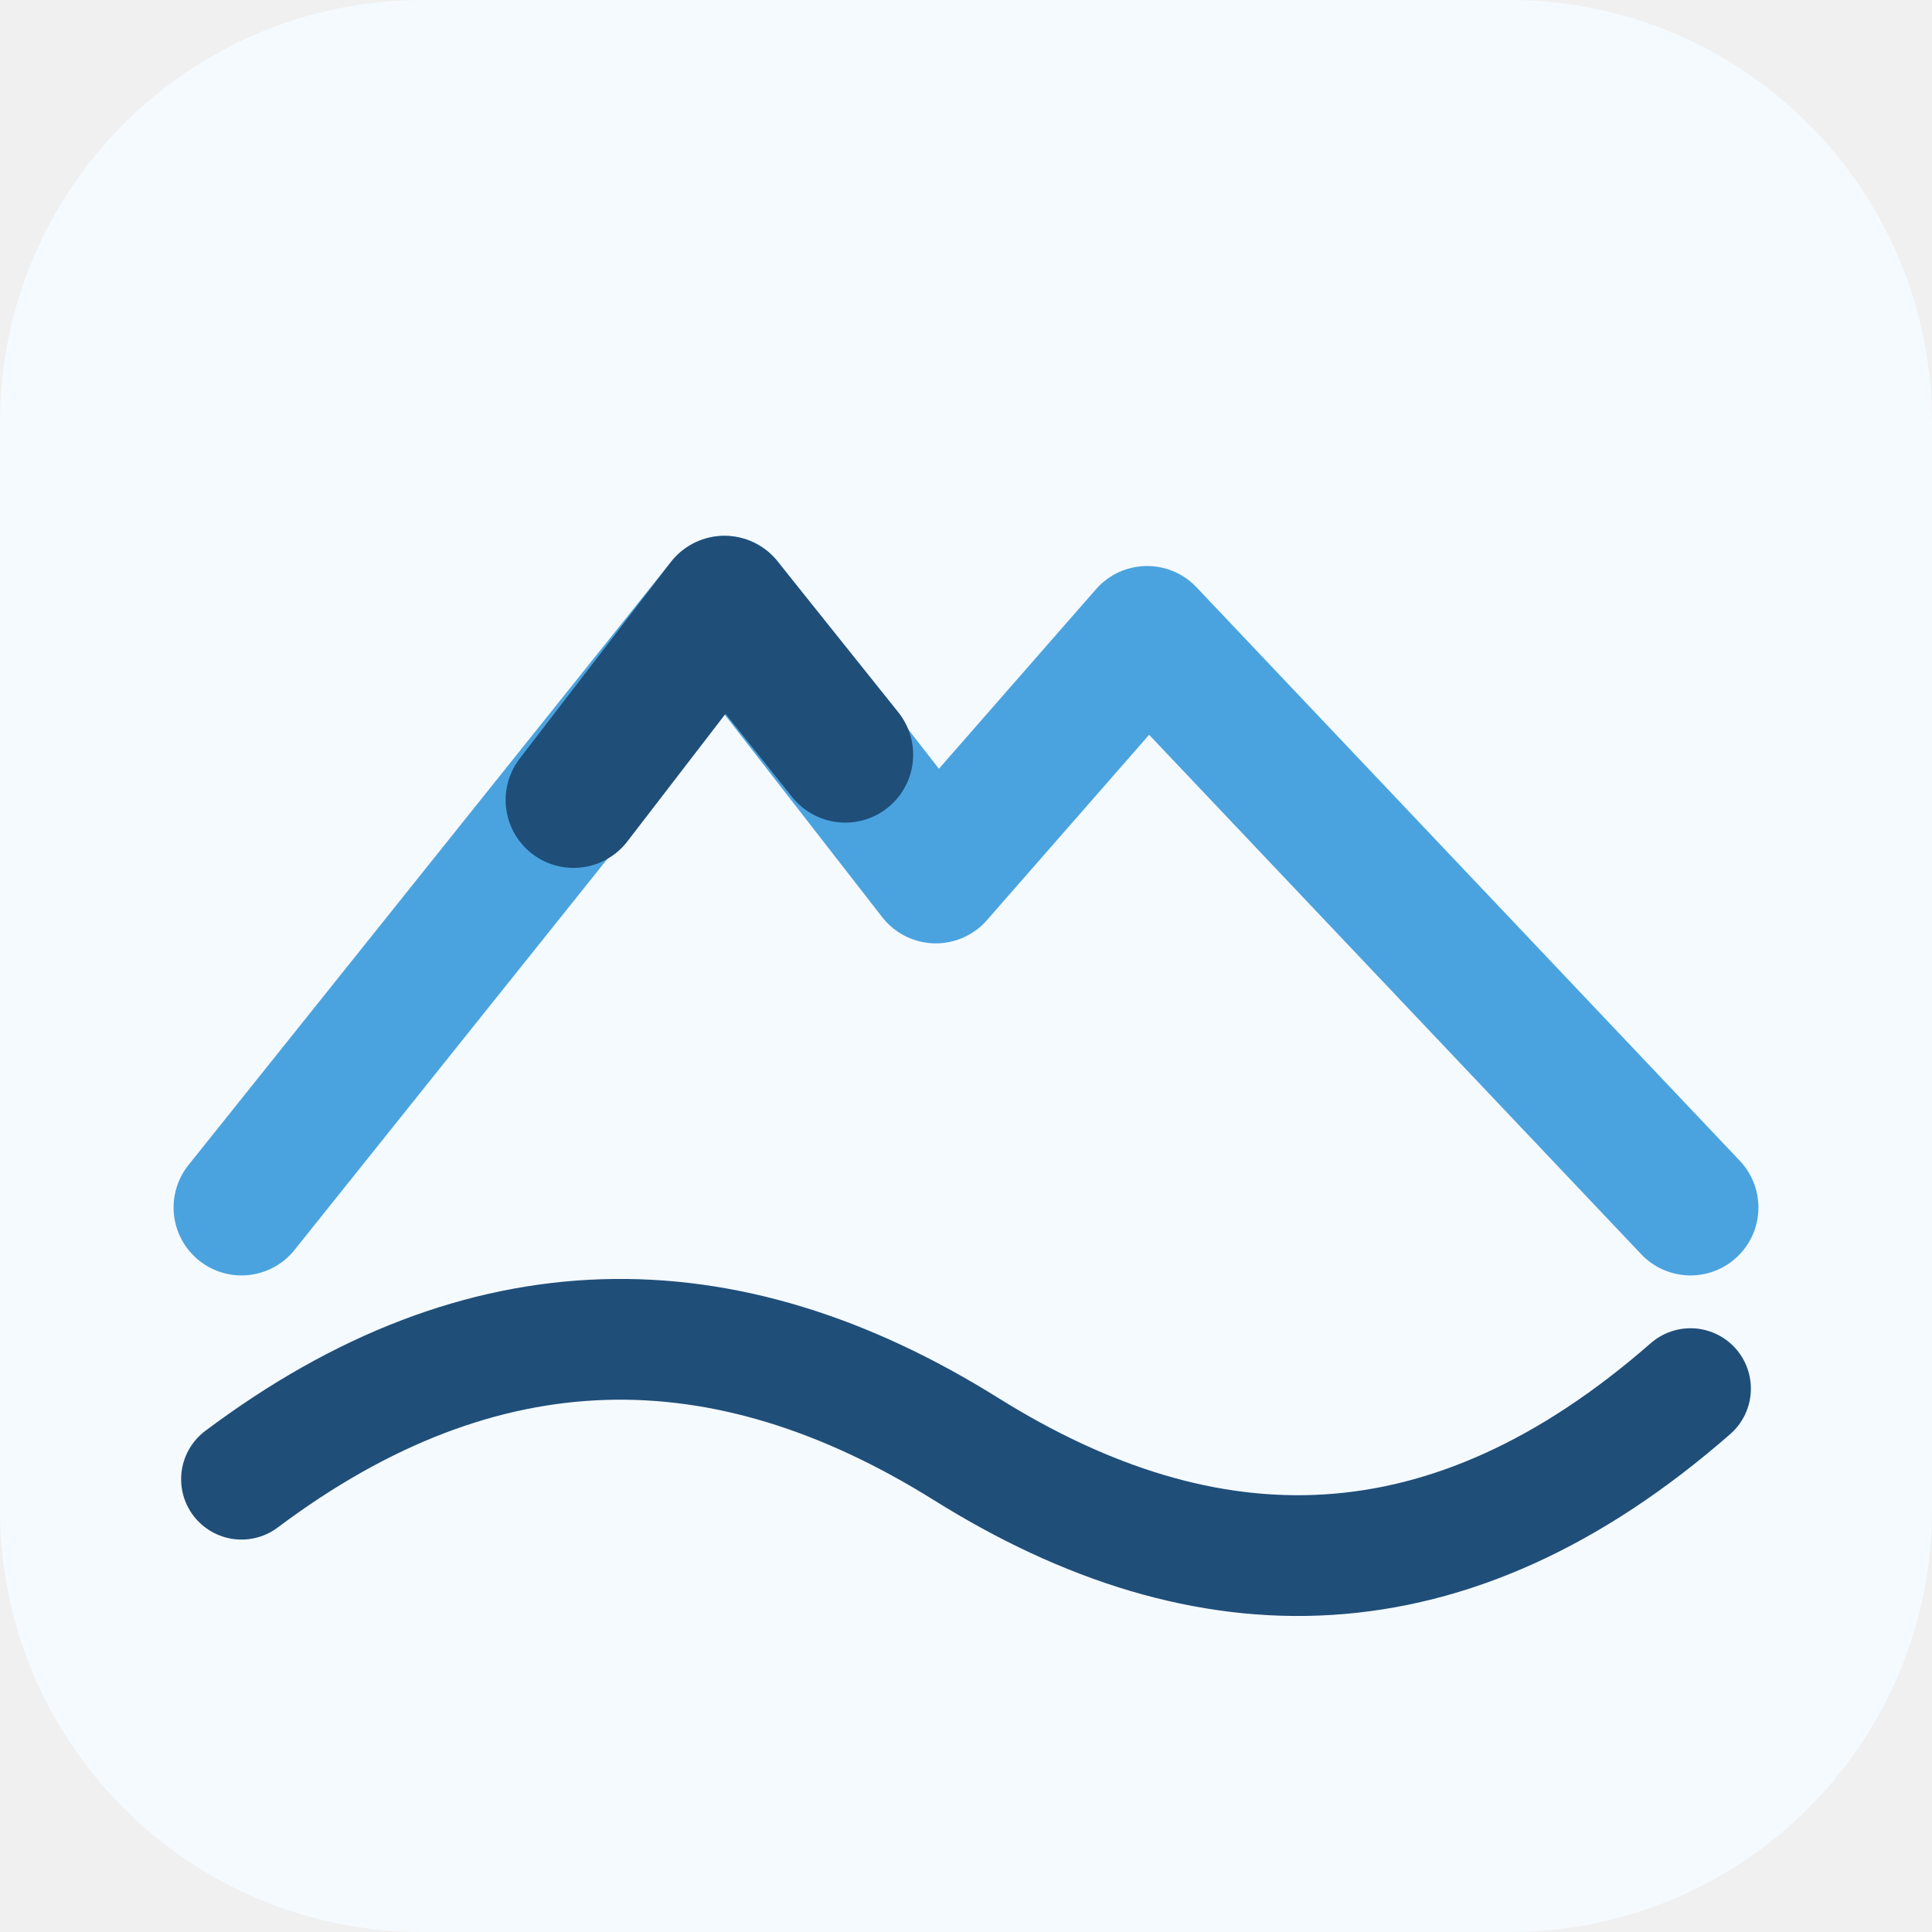
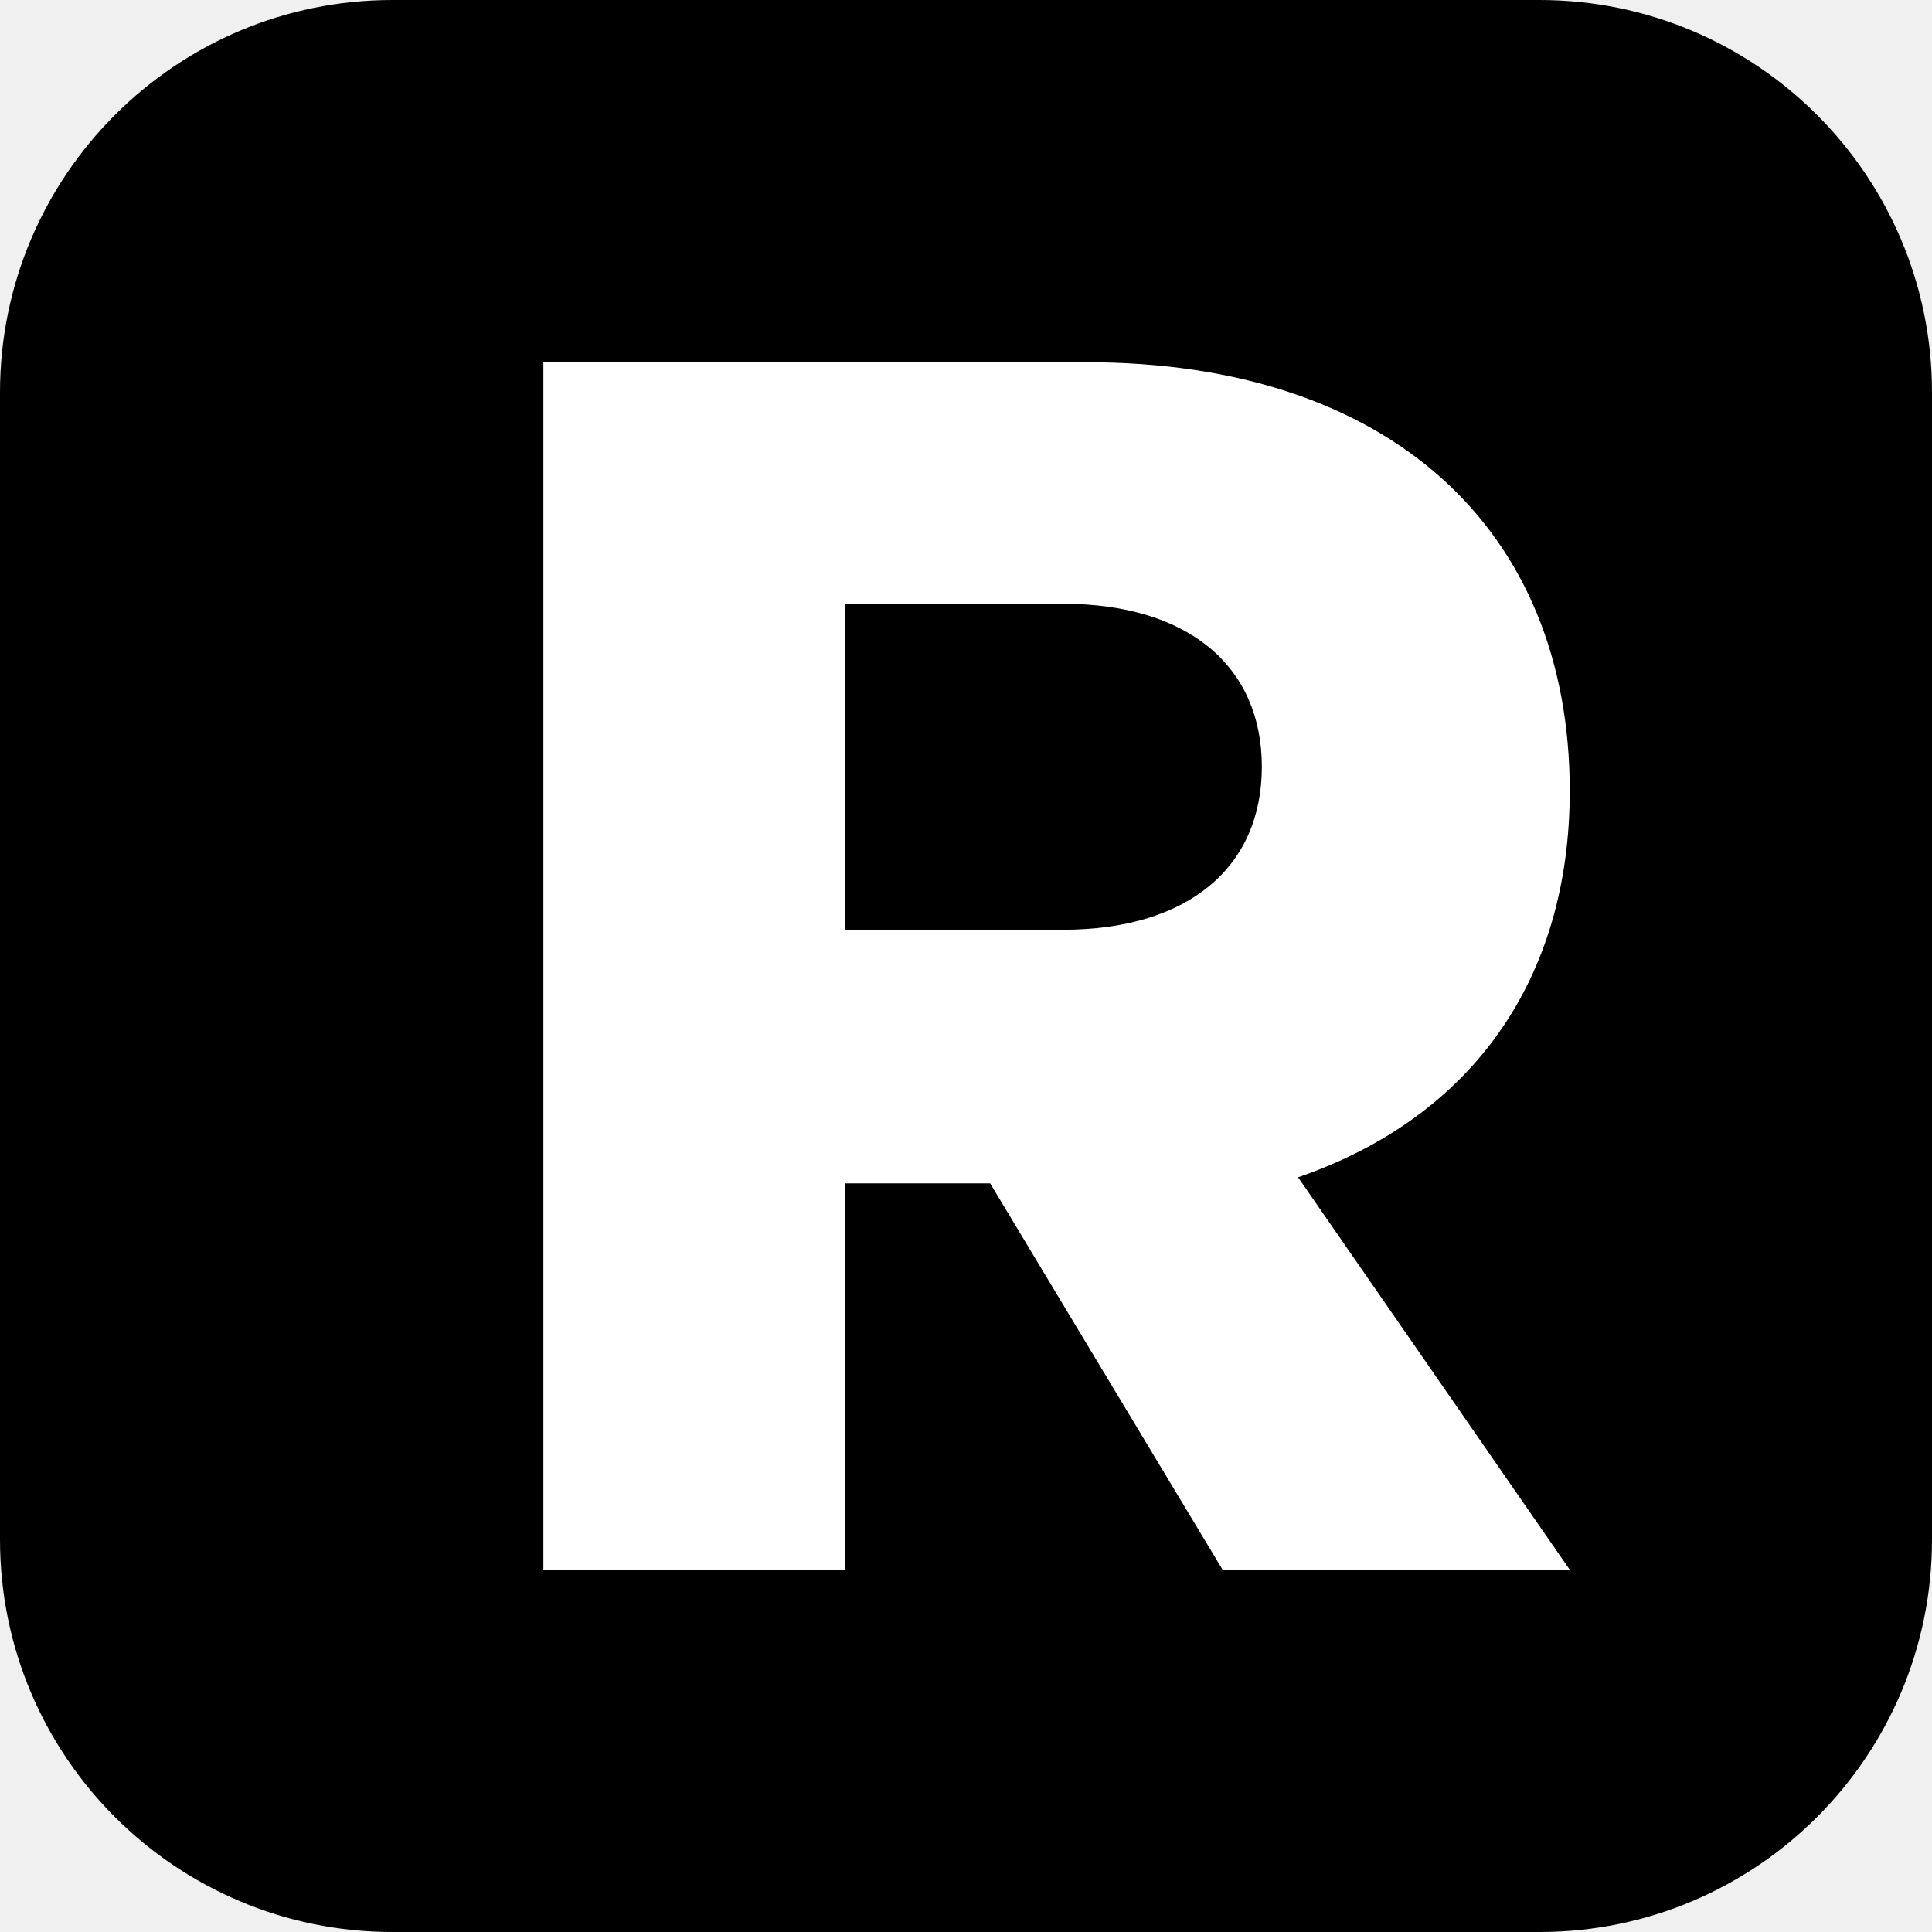
<svg xmlns="http://www.w3.org/2000/svg" viewBox="0 0 64 64" fill="none">
-   <rect width="64" height="64" rx="14" fill="#f5faff" />
-   <path d="M8 40 L24 20 L31 29 L38 21 L56 40" stroke="#4aa3df" stroke-width="4.5" stroke-linejoin="round" stroke-linecap="round" />
-   <path d="M19 26.5 L24 20 L28 25" stroke="#1f4e79" stroke-width="4.5" stroke-linejoin="round" stroke-linecap="round" />
-   <path d="M8 49 C 16 43, 24 43, 32 48 S 48 53, 56 46" stroke="#1f4e79" stroke-width="4" stroke-linecap="round" />
+   <rect width="64" height="64" rx="13" fill="#000" />
+   <path fill="#fff" fill-rule="evenodd" d="M18 12h18c10 0 16 5.5 16 14.2 0 6.2-3.2 10.8-9 12.8L52 52H40.5L32.8 39.2H28V52H18V12zm10 18.8h7.2c4.2 0 6.6-2.1 6.6-5.4s-2.4-5.4-6.6-5.4H28v10.8z" />
</svg>
